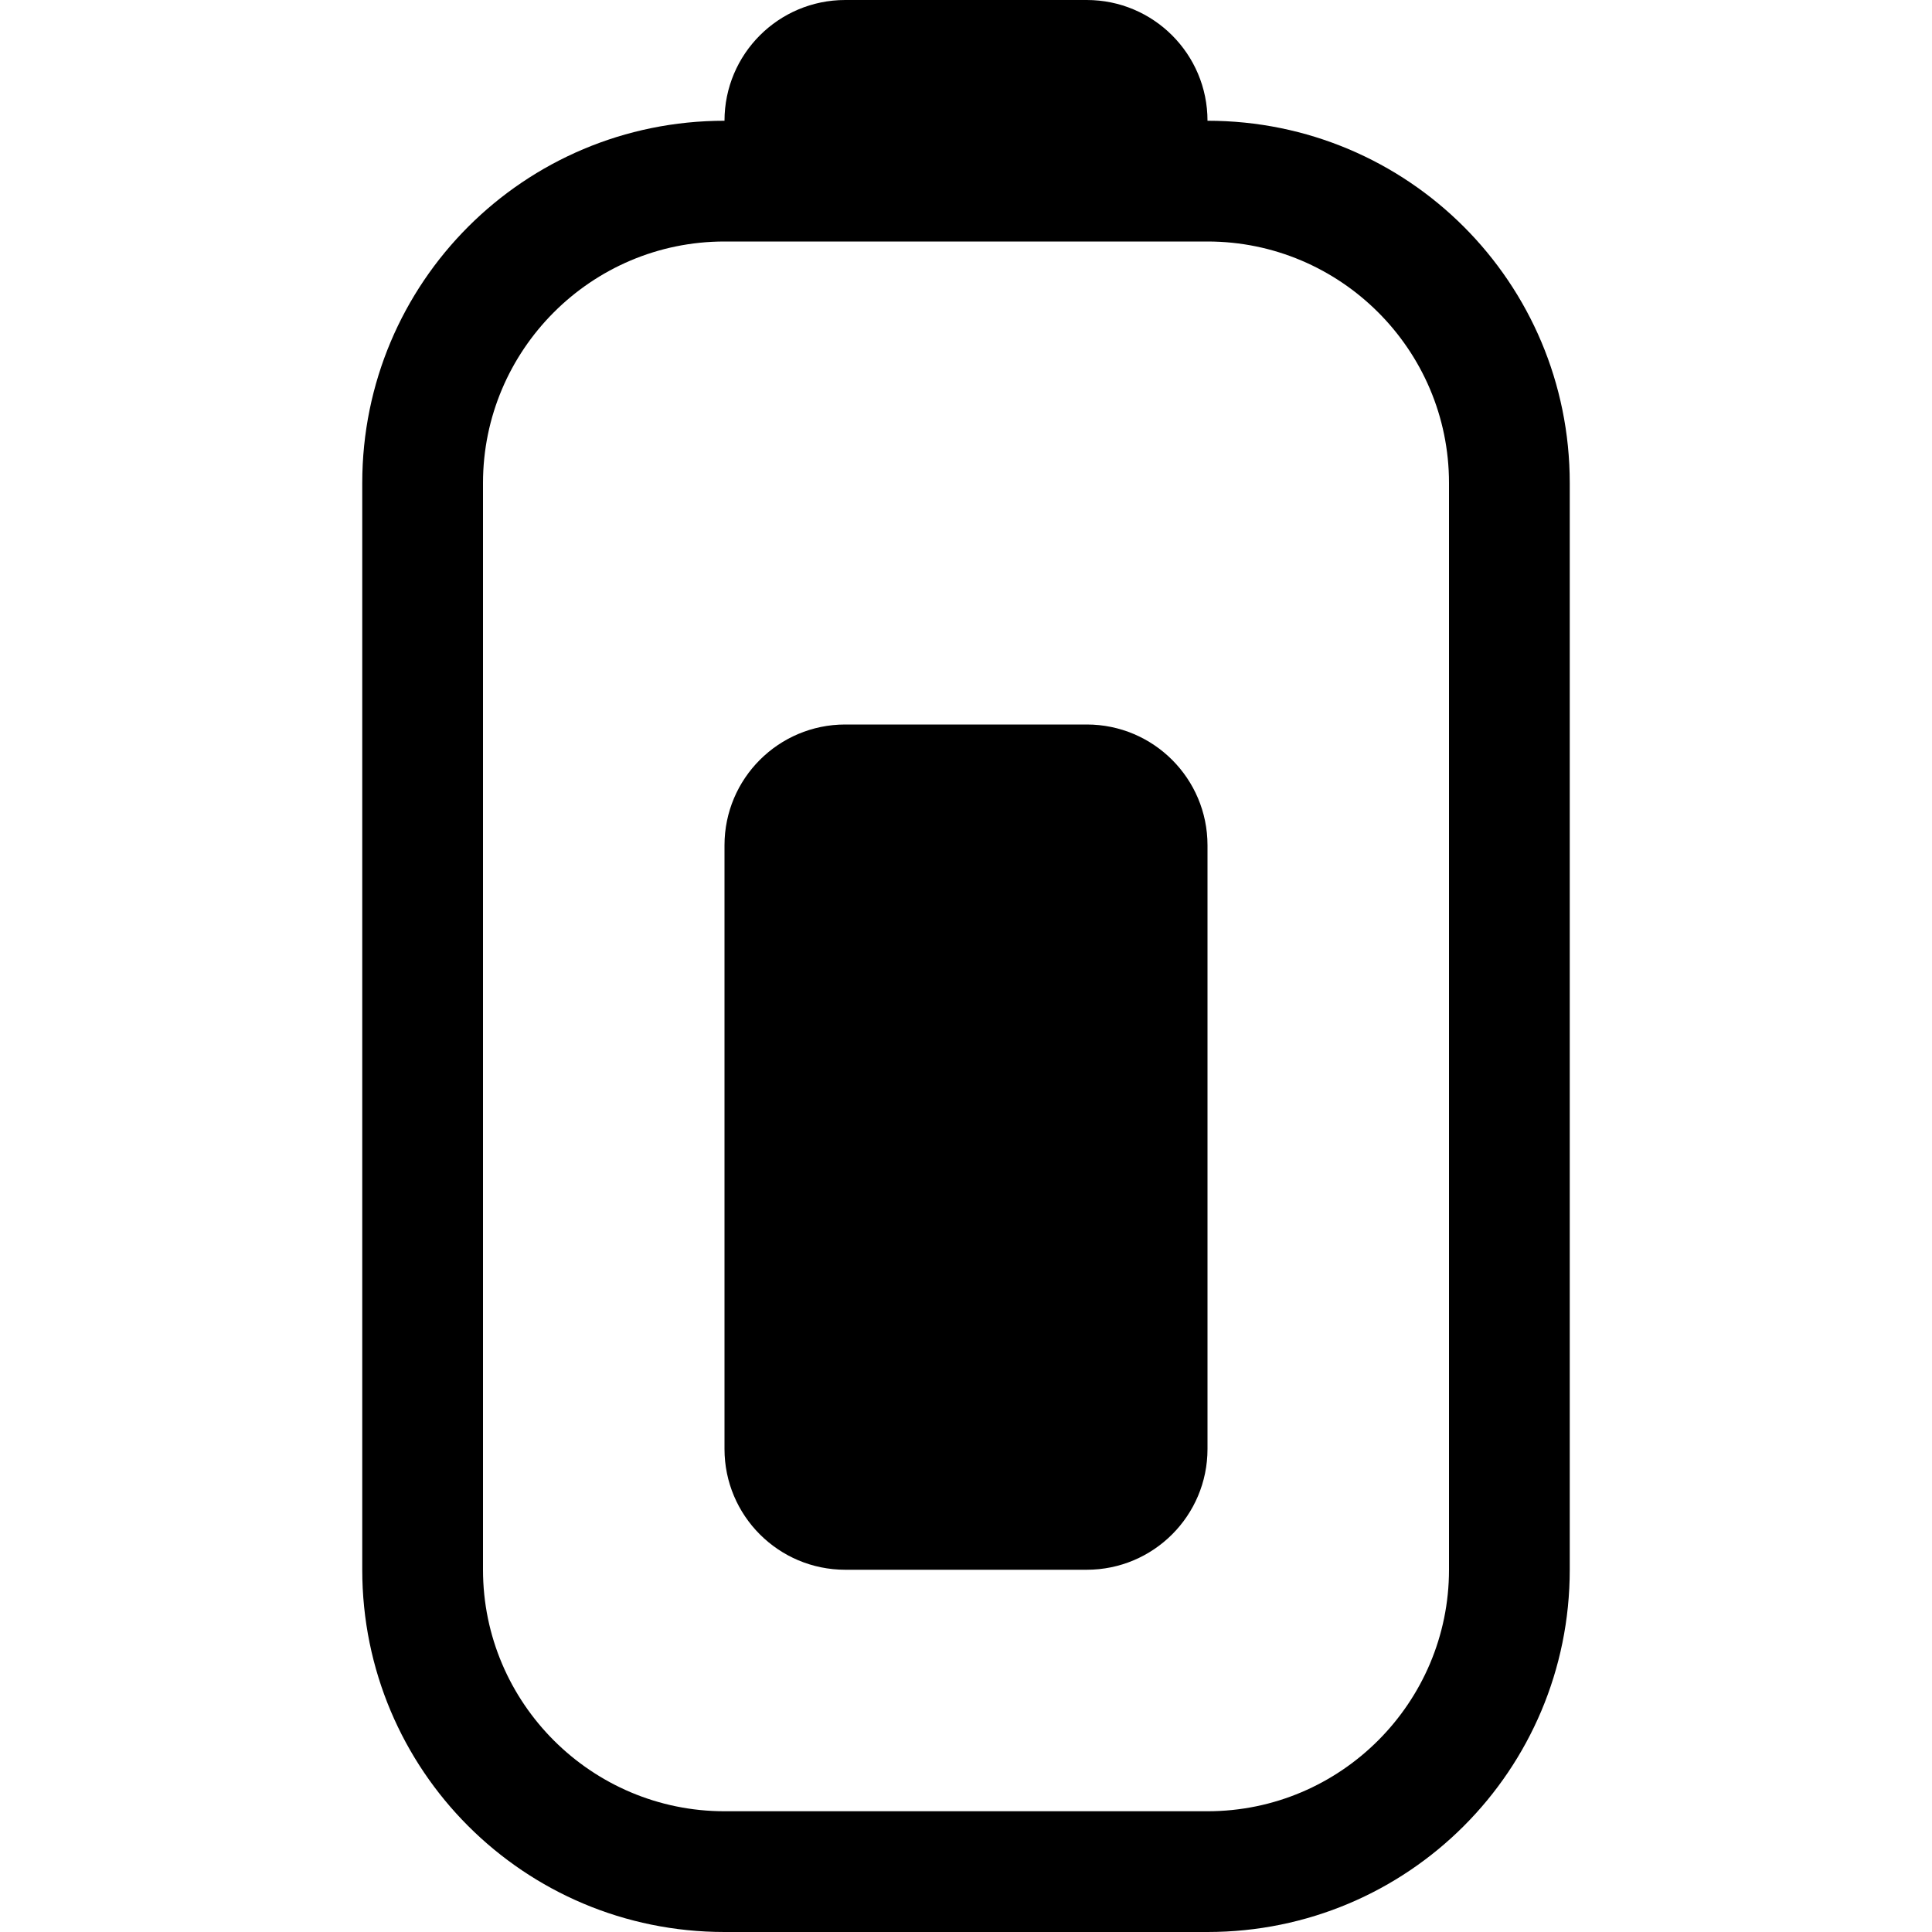
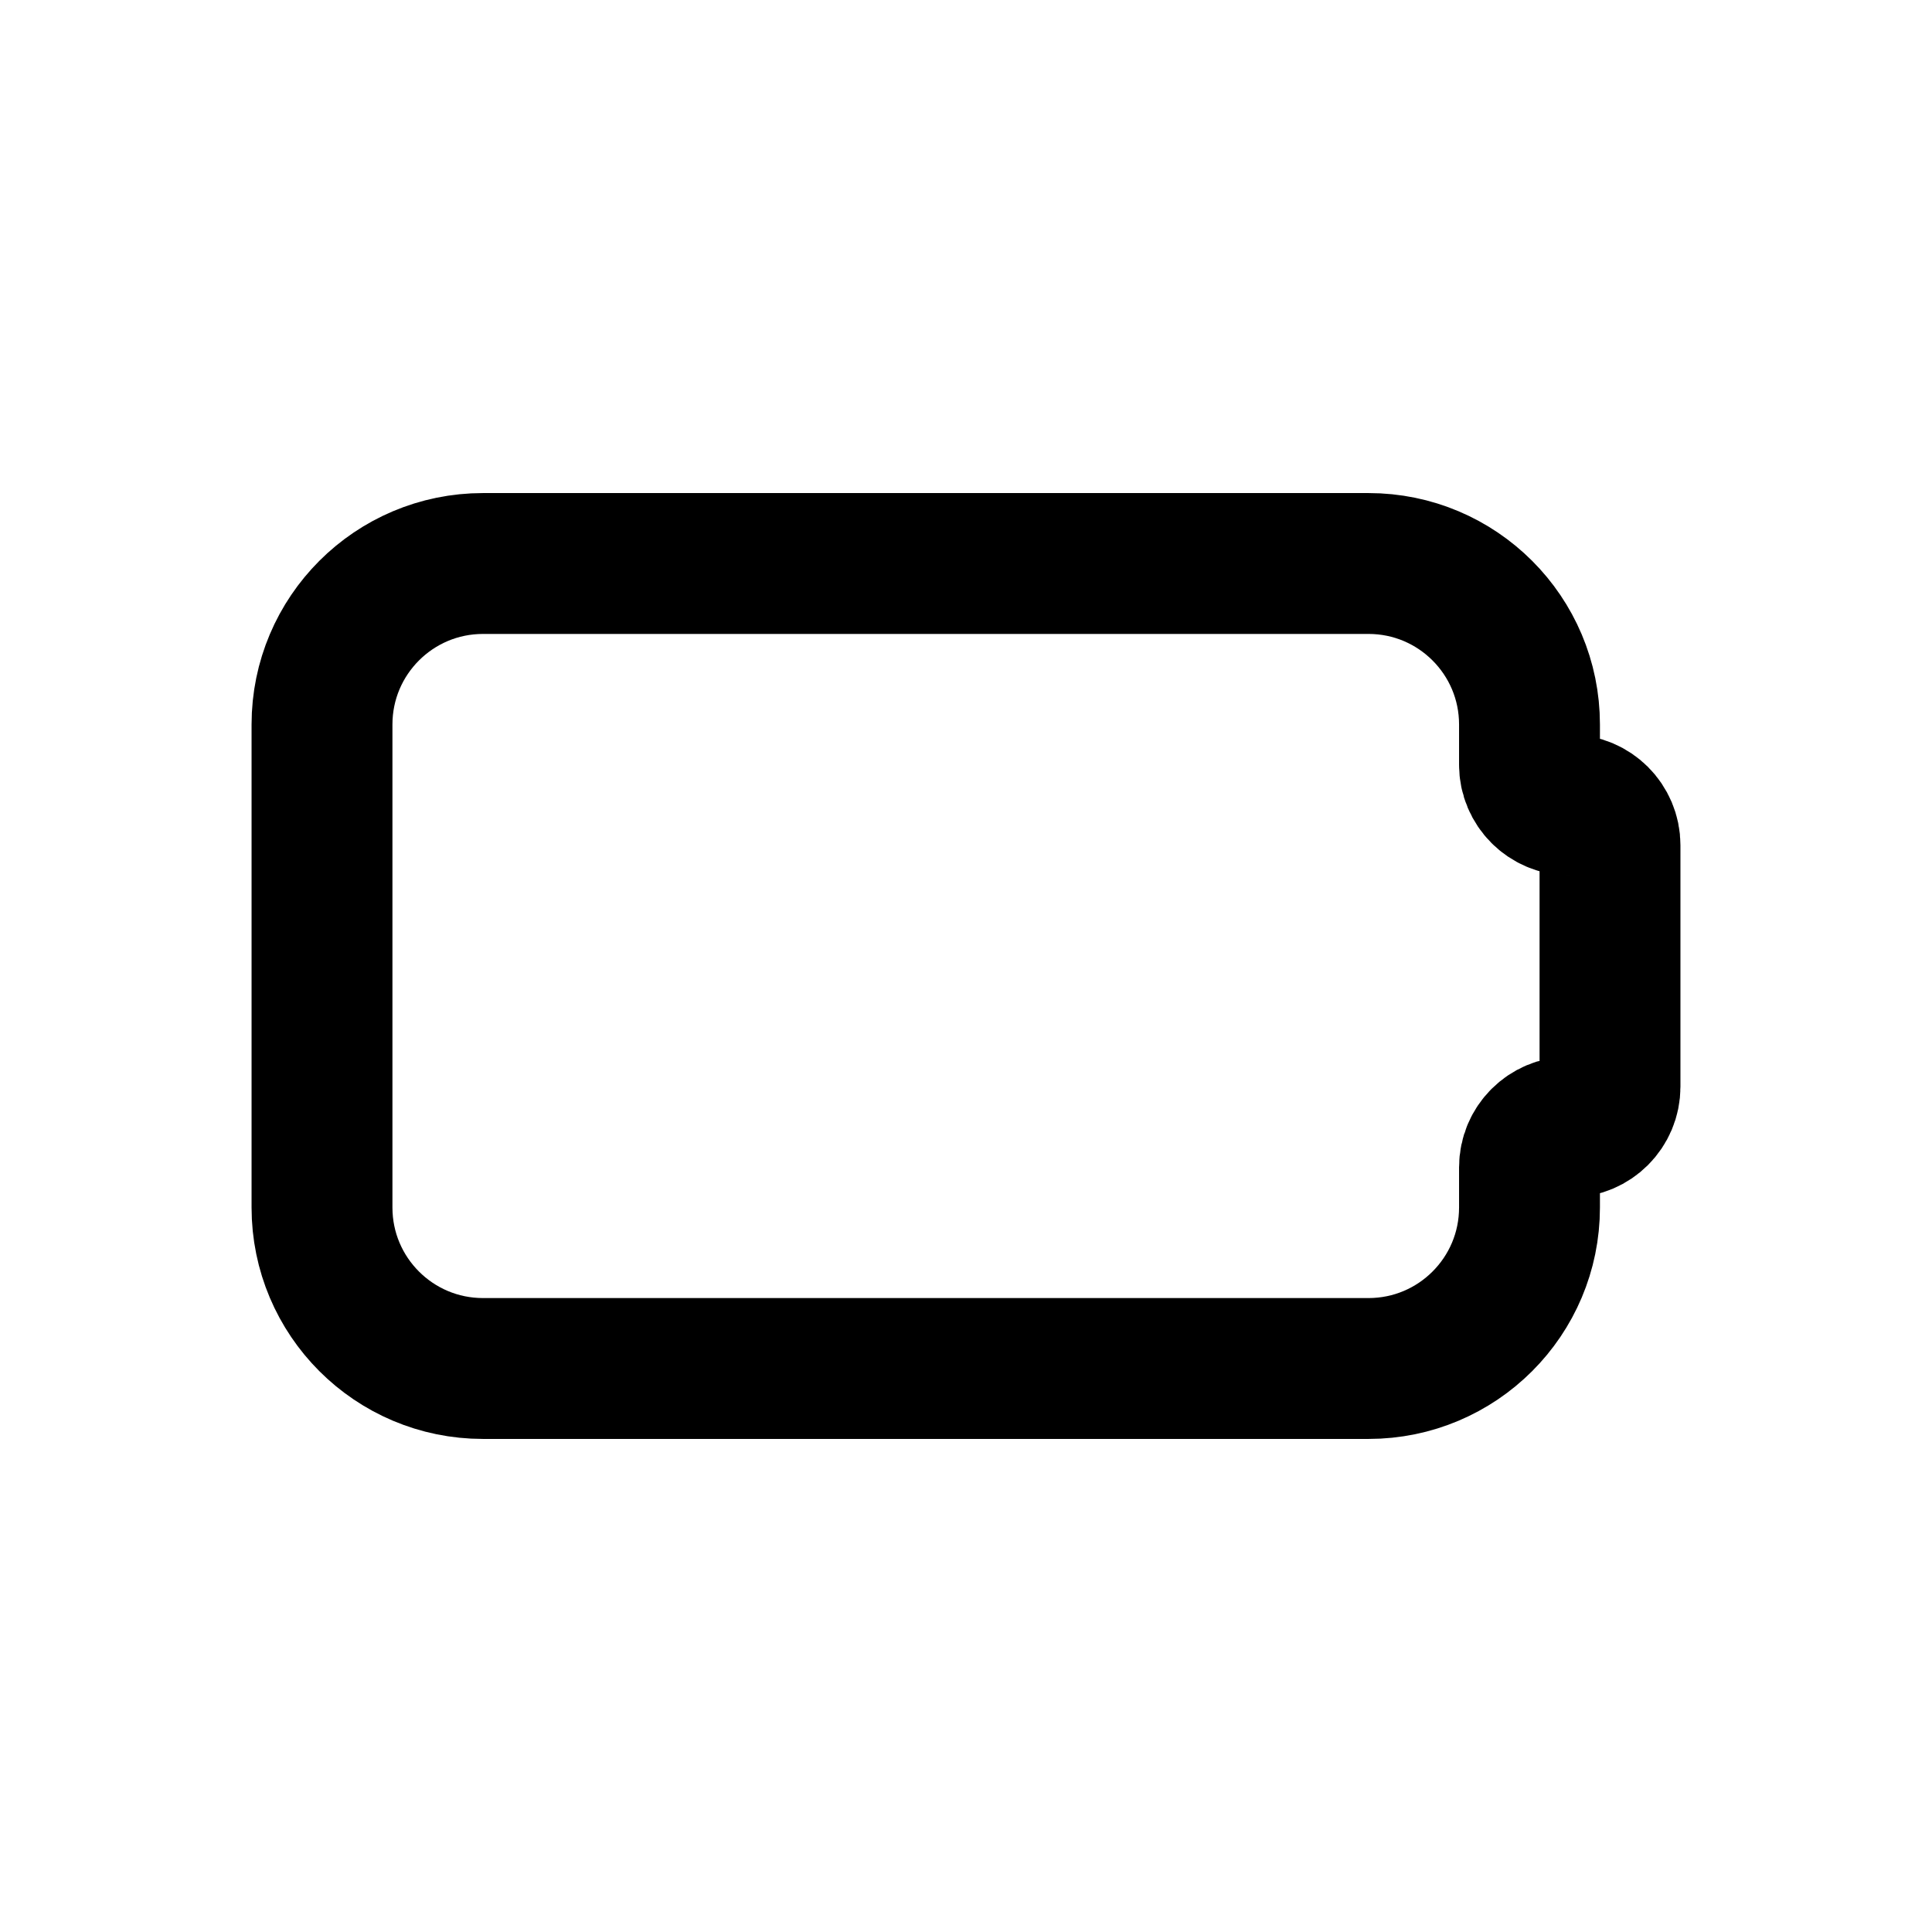
- <svg xmlns="http://www.w3.org/2000/svg" width="32" height="32" viewBox="0 0 16 16">
-   <path fill="currentColor" d="M6 7a1 1 0 0 1 1-1h2a1 1 0 0 1 1 1v5a1 1 0 0 1-1 1H7a1 1 0 0 1-1-1z" />
-   <path fill="currentColor" fill-rule="evenodd" d="M6 1a1 1 0 0 1 1-1h2a1 1 0 0 1 1 1c1.66 0 3 1.34 3 3v9c0 1.66-1.34 3-3 3H6c-1.66 0-3-1.34-3-3V4c0-1.66 1.34-3 3-3M4 4c0-1.1.895-2 2-2h4c1.1 0 2 .895 2 2v9c0 1.1-.895 2-2 2H6c-1.1 0-2-.895-2-2z" clip-rule="evenodd" />
+ <svg xmlns="http://www.w3.org/2000/svg" width="24" height="24" viewBox="0 0 24 24" fill="none" stroke="currentColor" stroke-width="1.75" stroke-linecap="round" stroke-linejoin="round">
+   <path d="M6 7h11a2 2 0 0 1 2 2v.5a.5 .5 0 0 0 .5 .5a.5 .5 0 0 1 .5 .5v3a.5 .5 0 0 1 -.5 .5a.5 .5 0 0 0 -.5 .5v.5a2 2 0 0 1 -2 2h-11a2 2 0 0 1 -2 -2v-6a2 2 0 0 1 2 -2" />
</svg>
